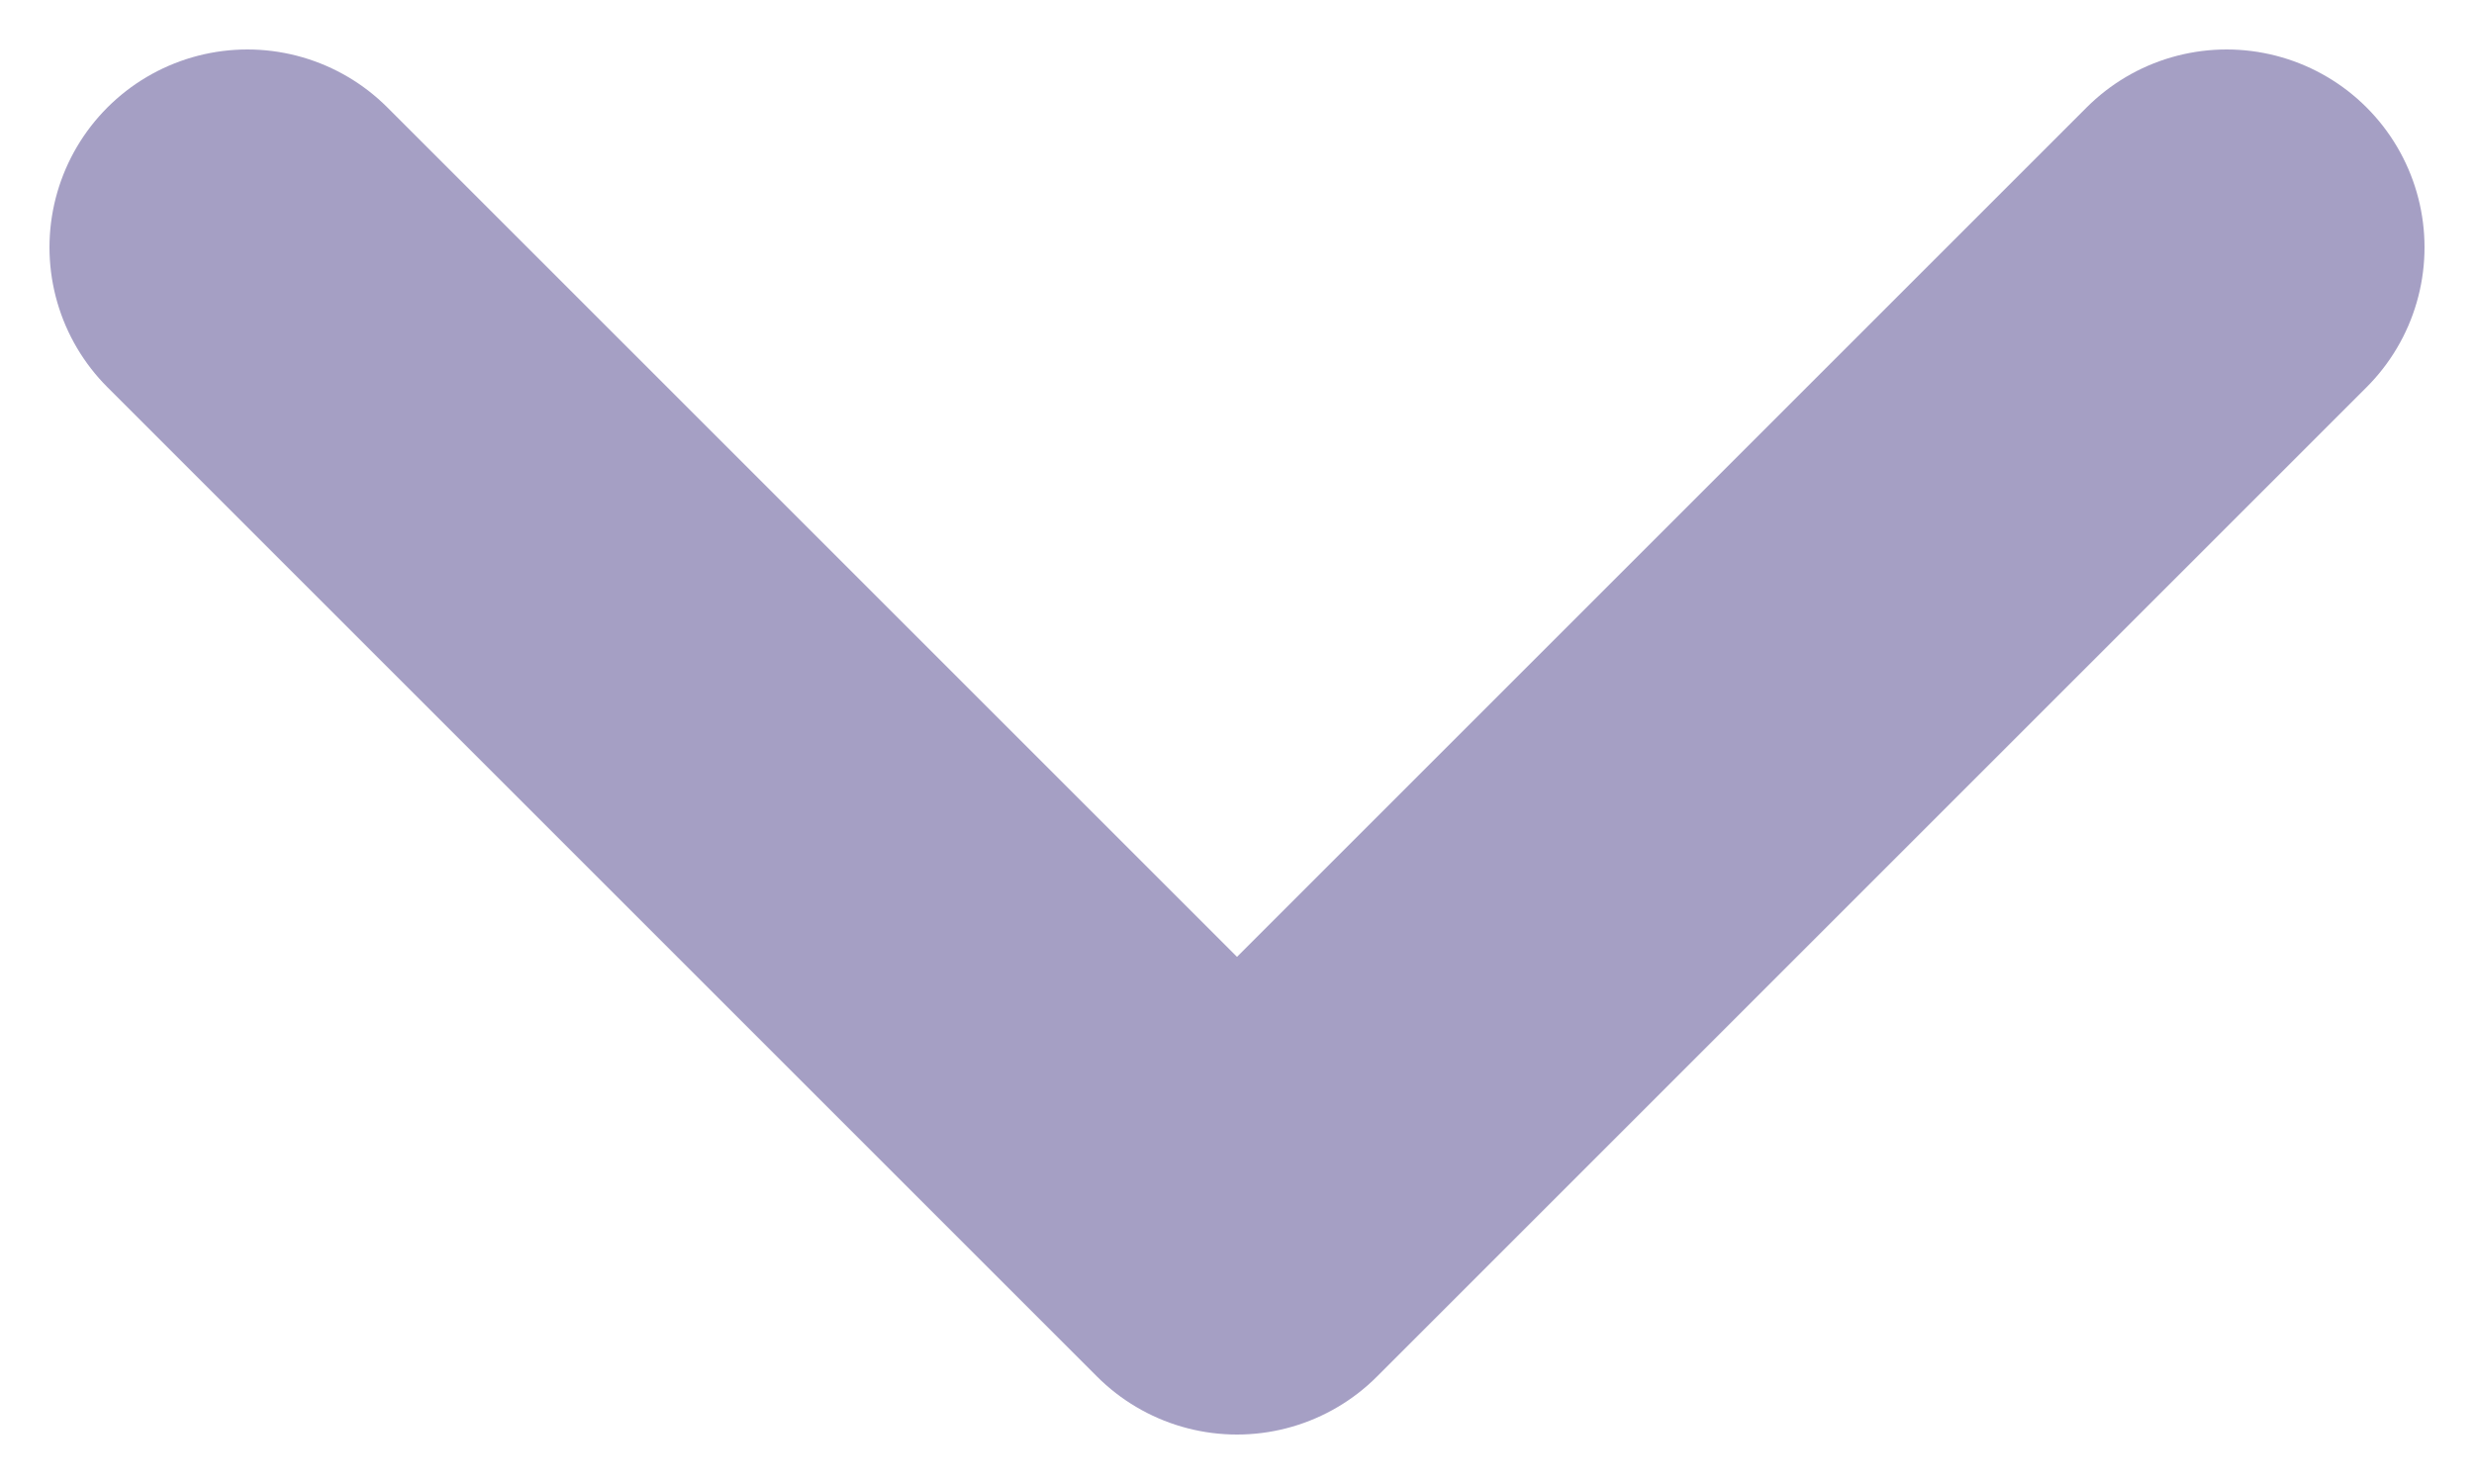
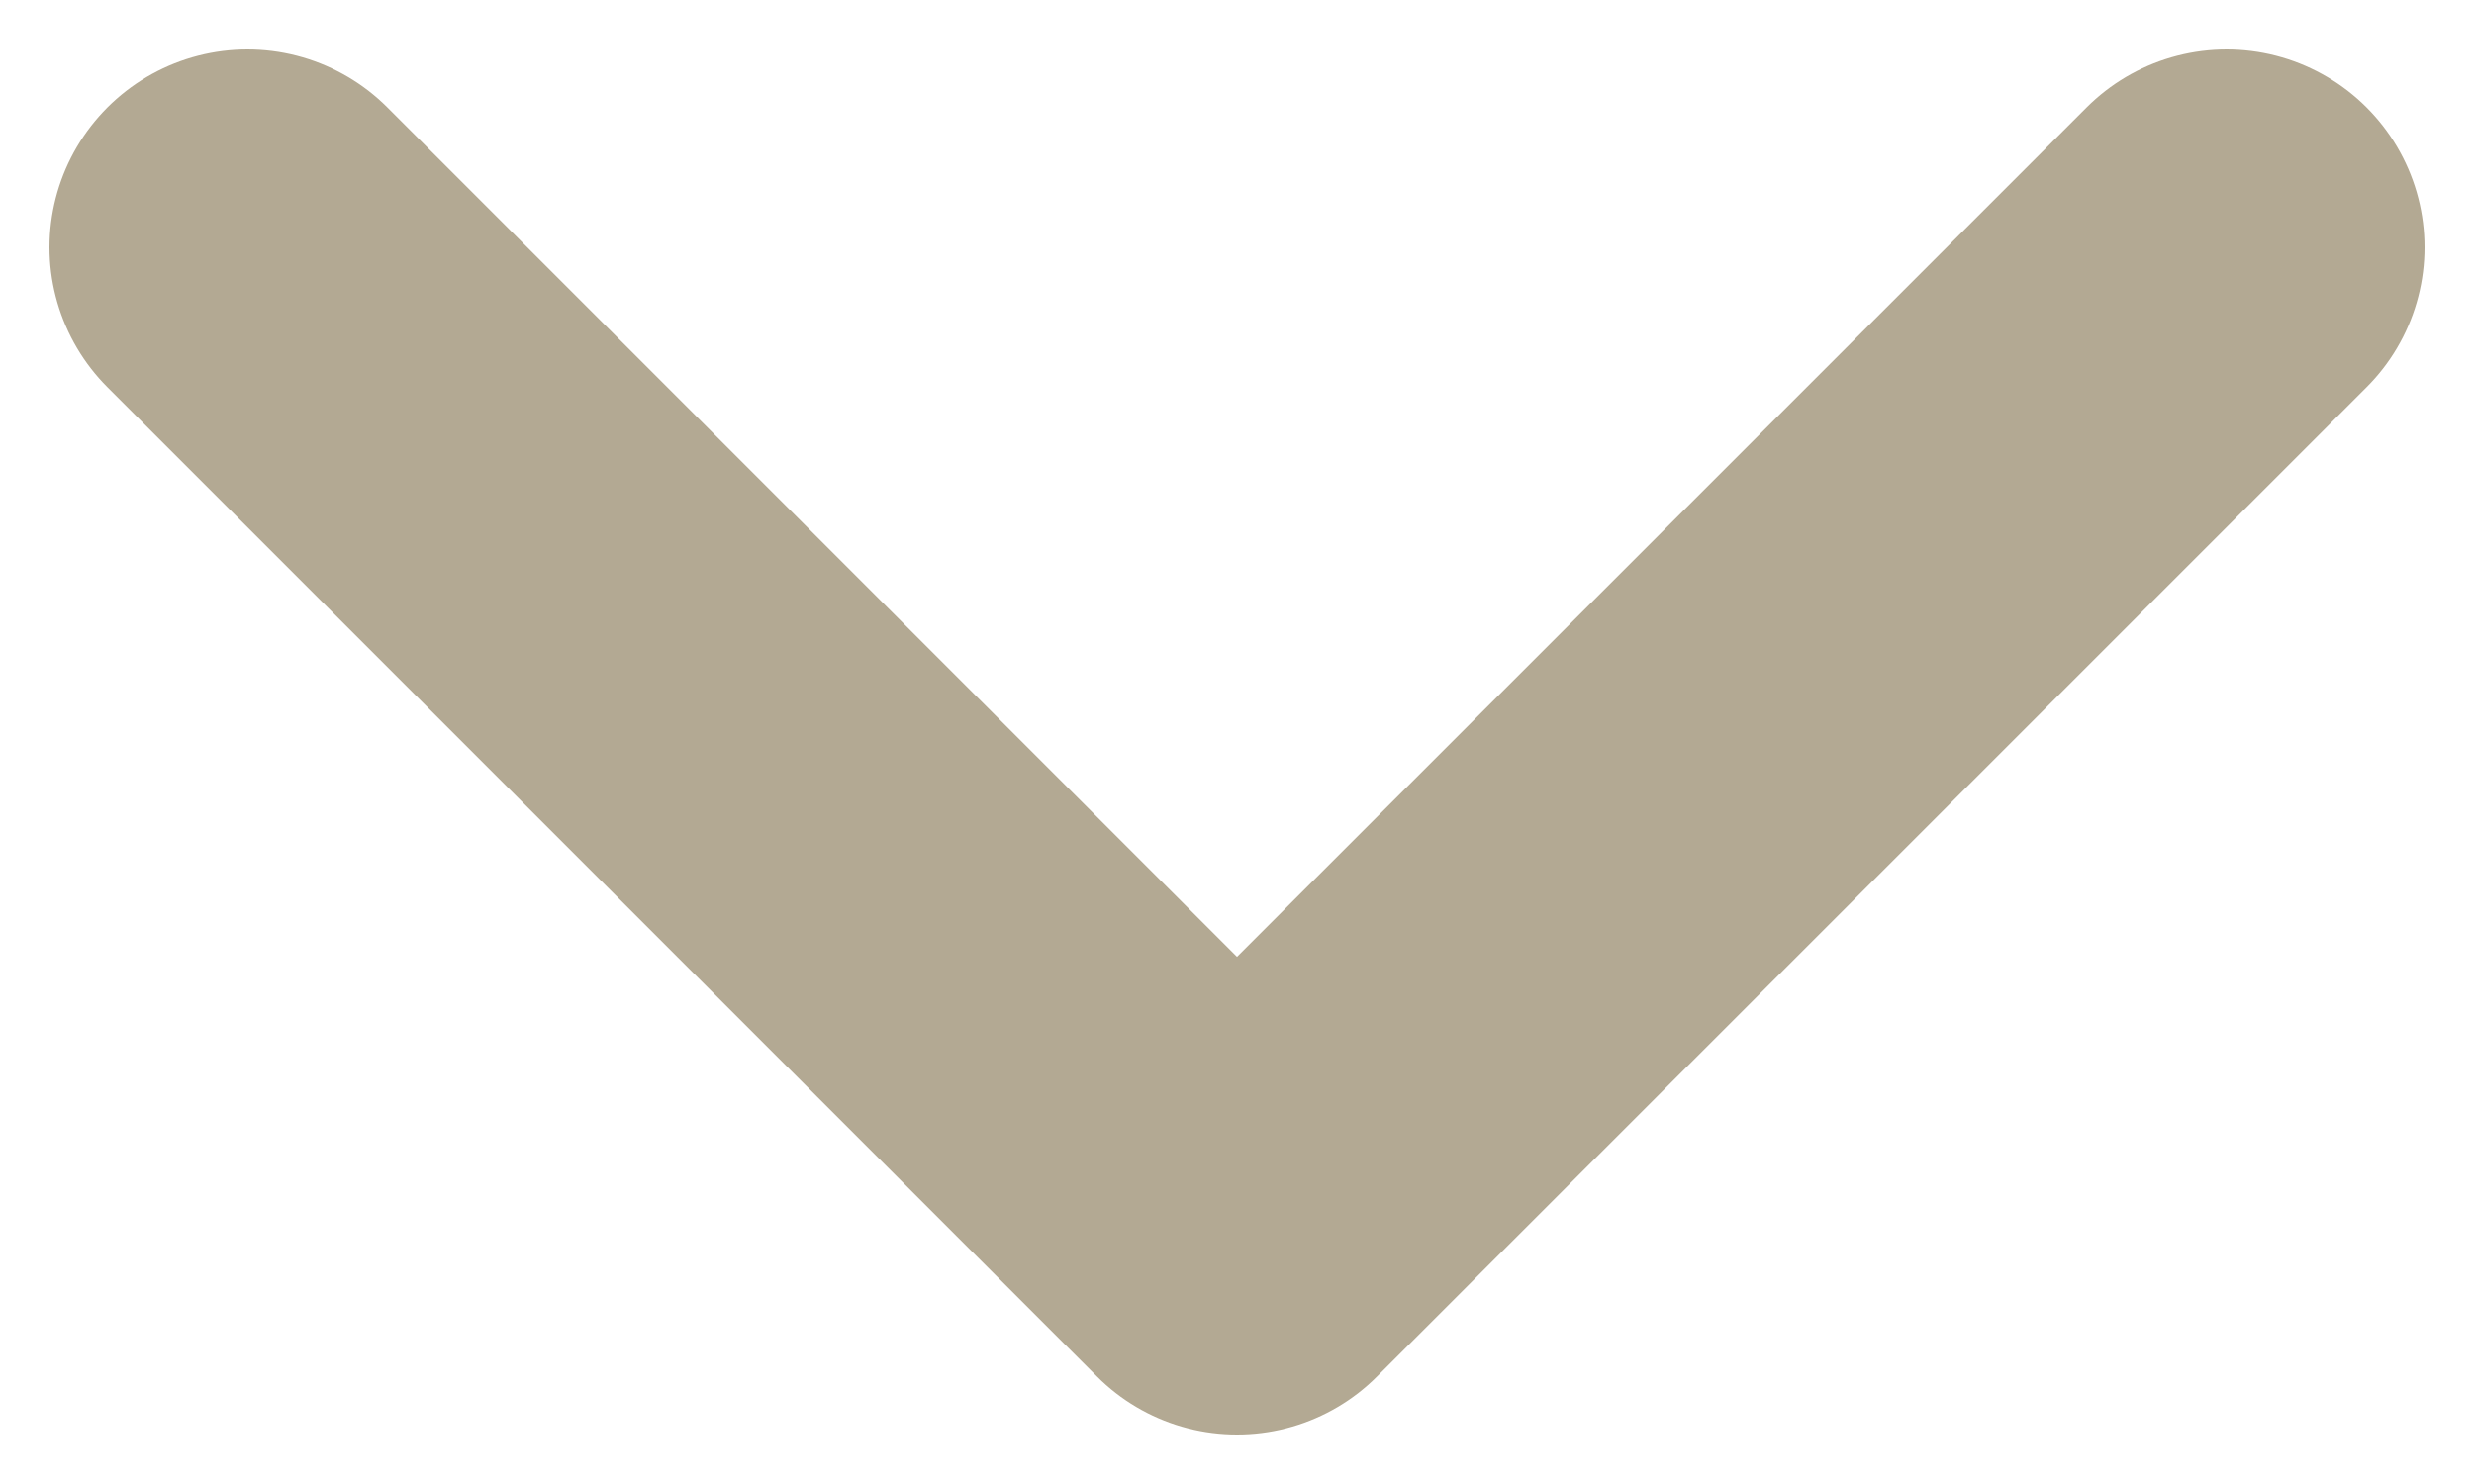
<svg xmlns="http://www.w3.org/2000/svg" width="10" height="6" viewBox="0 0 10 6">
-   <path d="M1 1l4 4 4-4" fill="none" stroke="#a59fc4" stroke-width="1.6" stroke-linecap="round" stroke-linejoin="round" />
+   <path d="M1 1l4 4 4-4" fill="none" stroke="#b3a993" stroke-width="1.6" stroke-linecap="round" stroke-linejoin="round" />
</svg>
